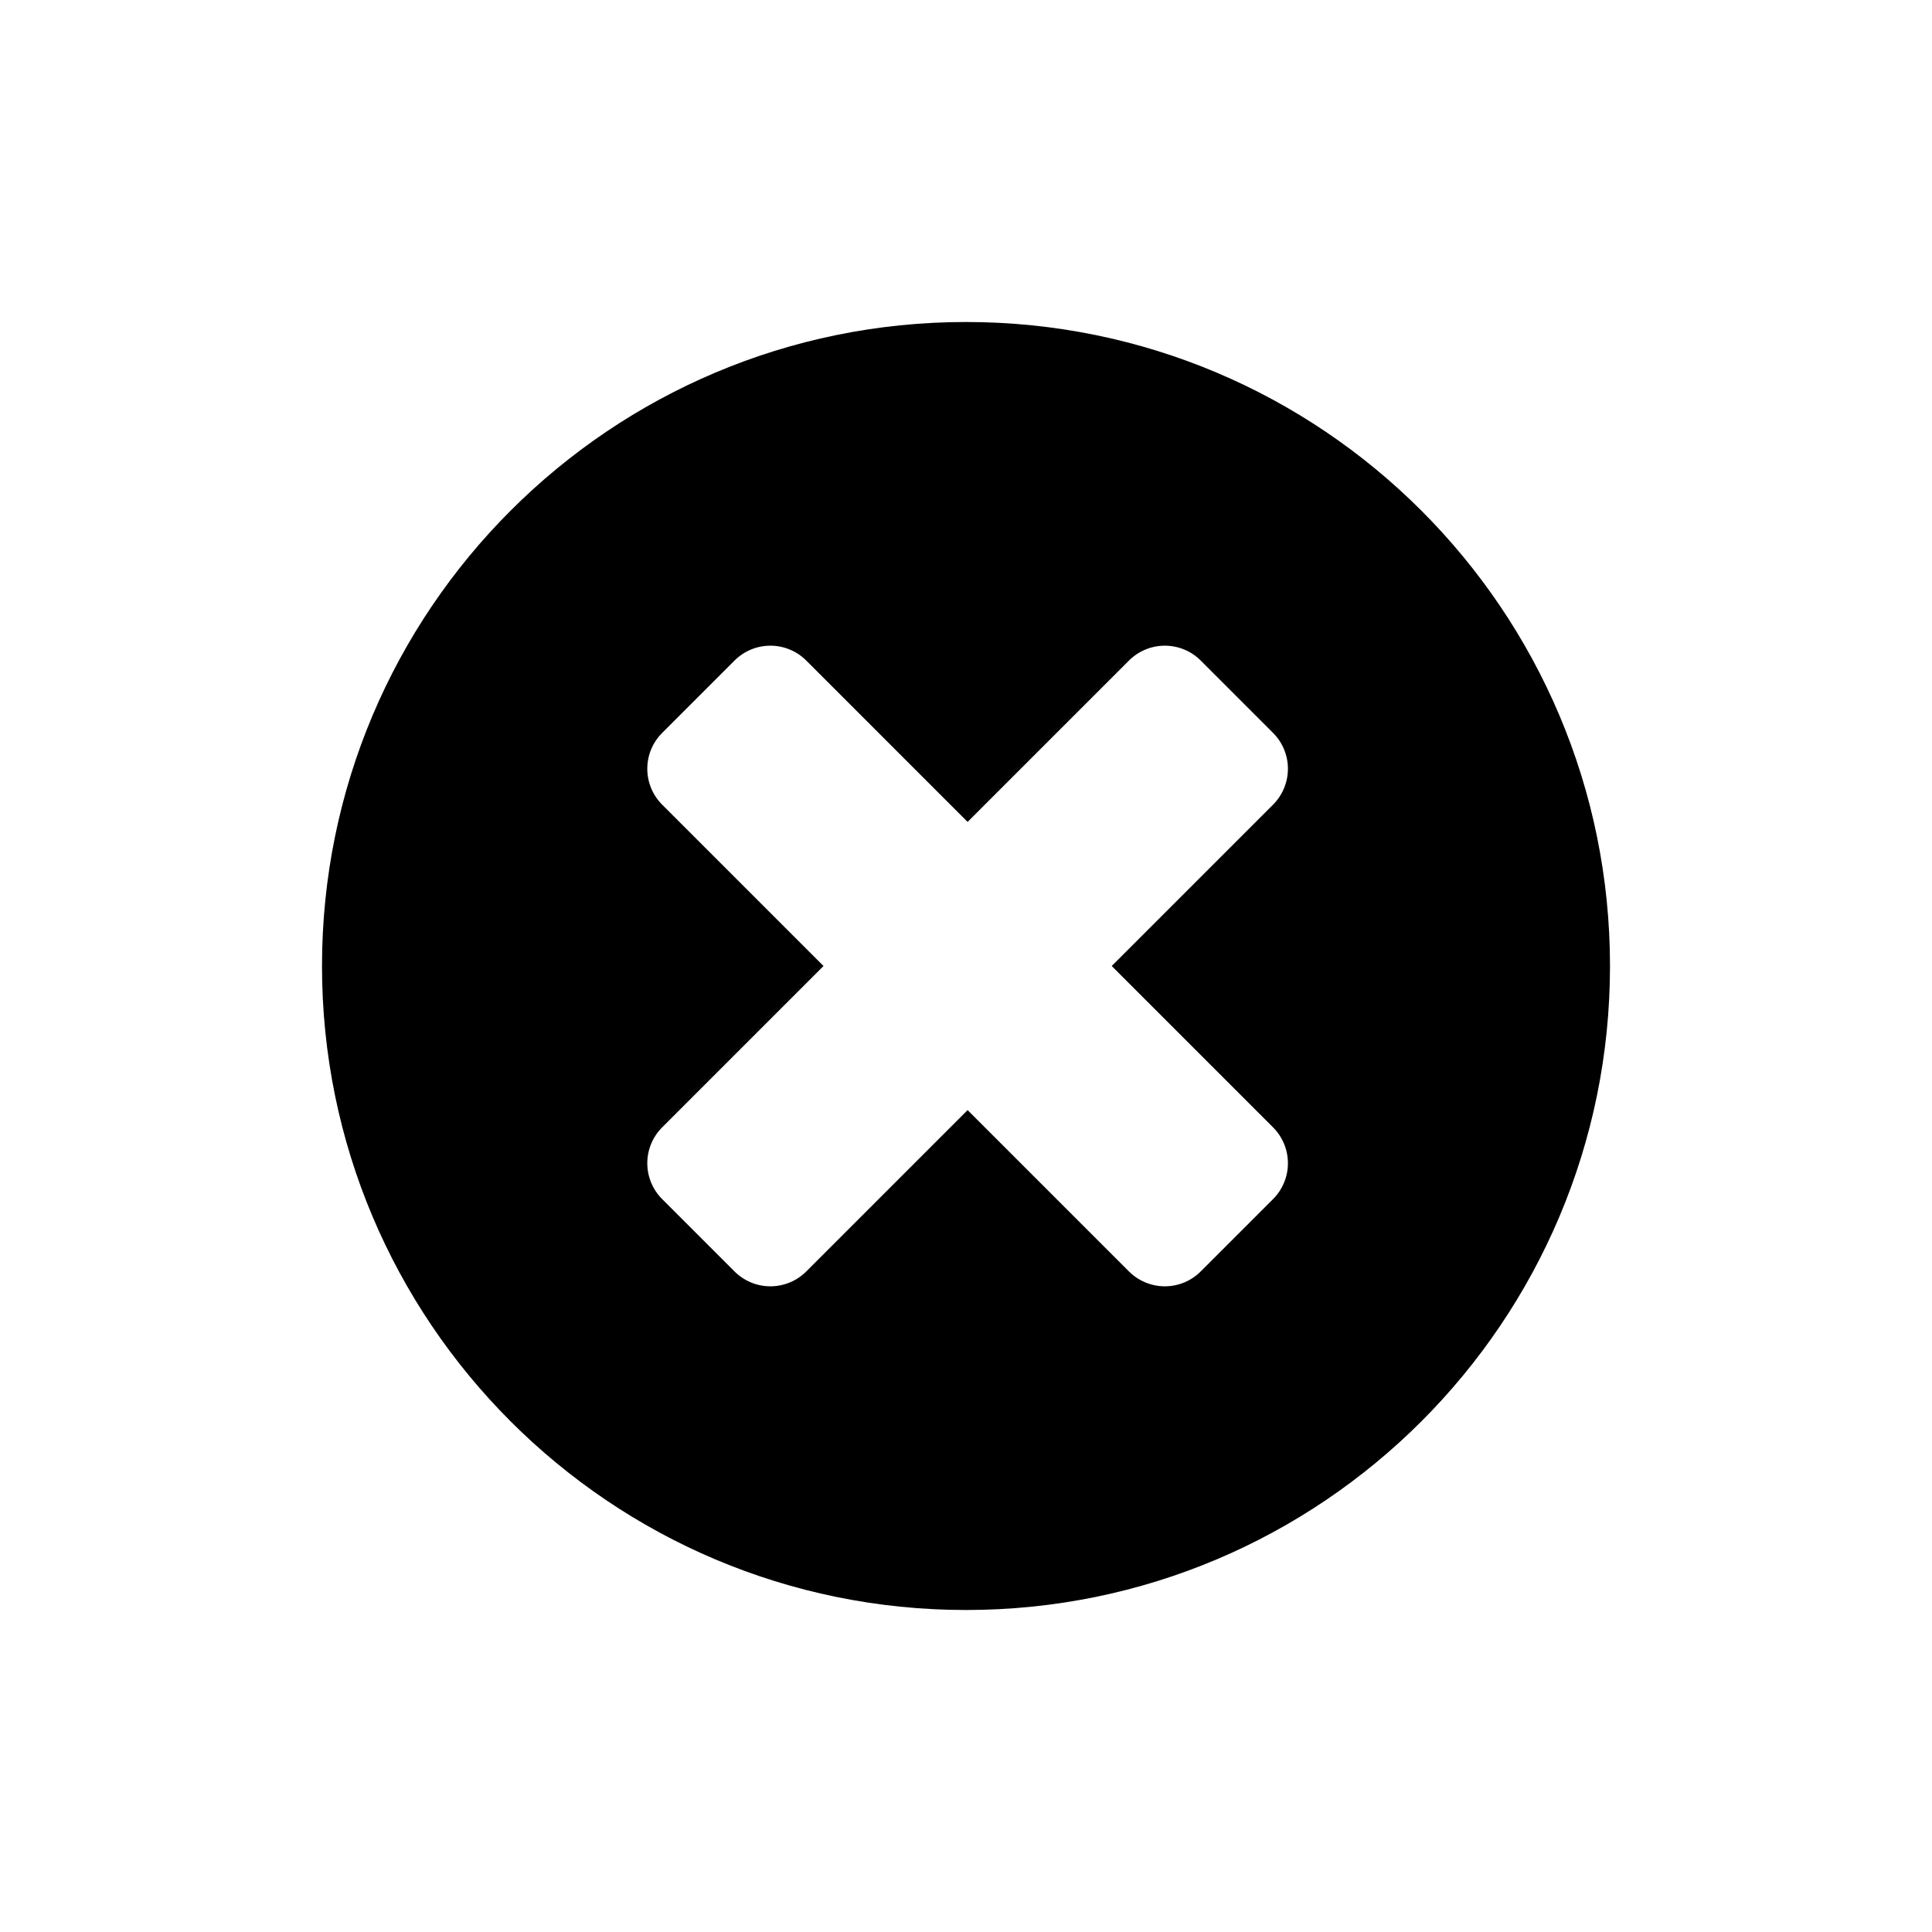
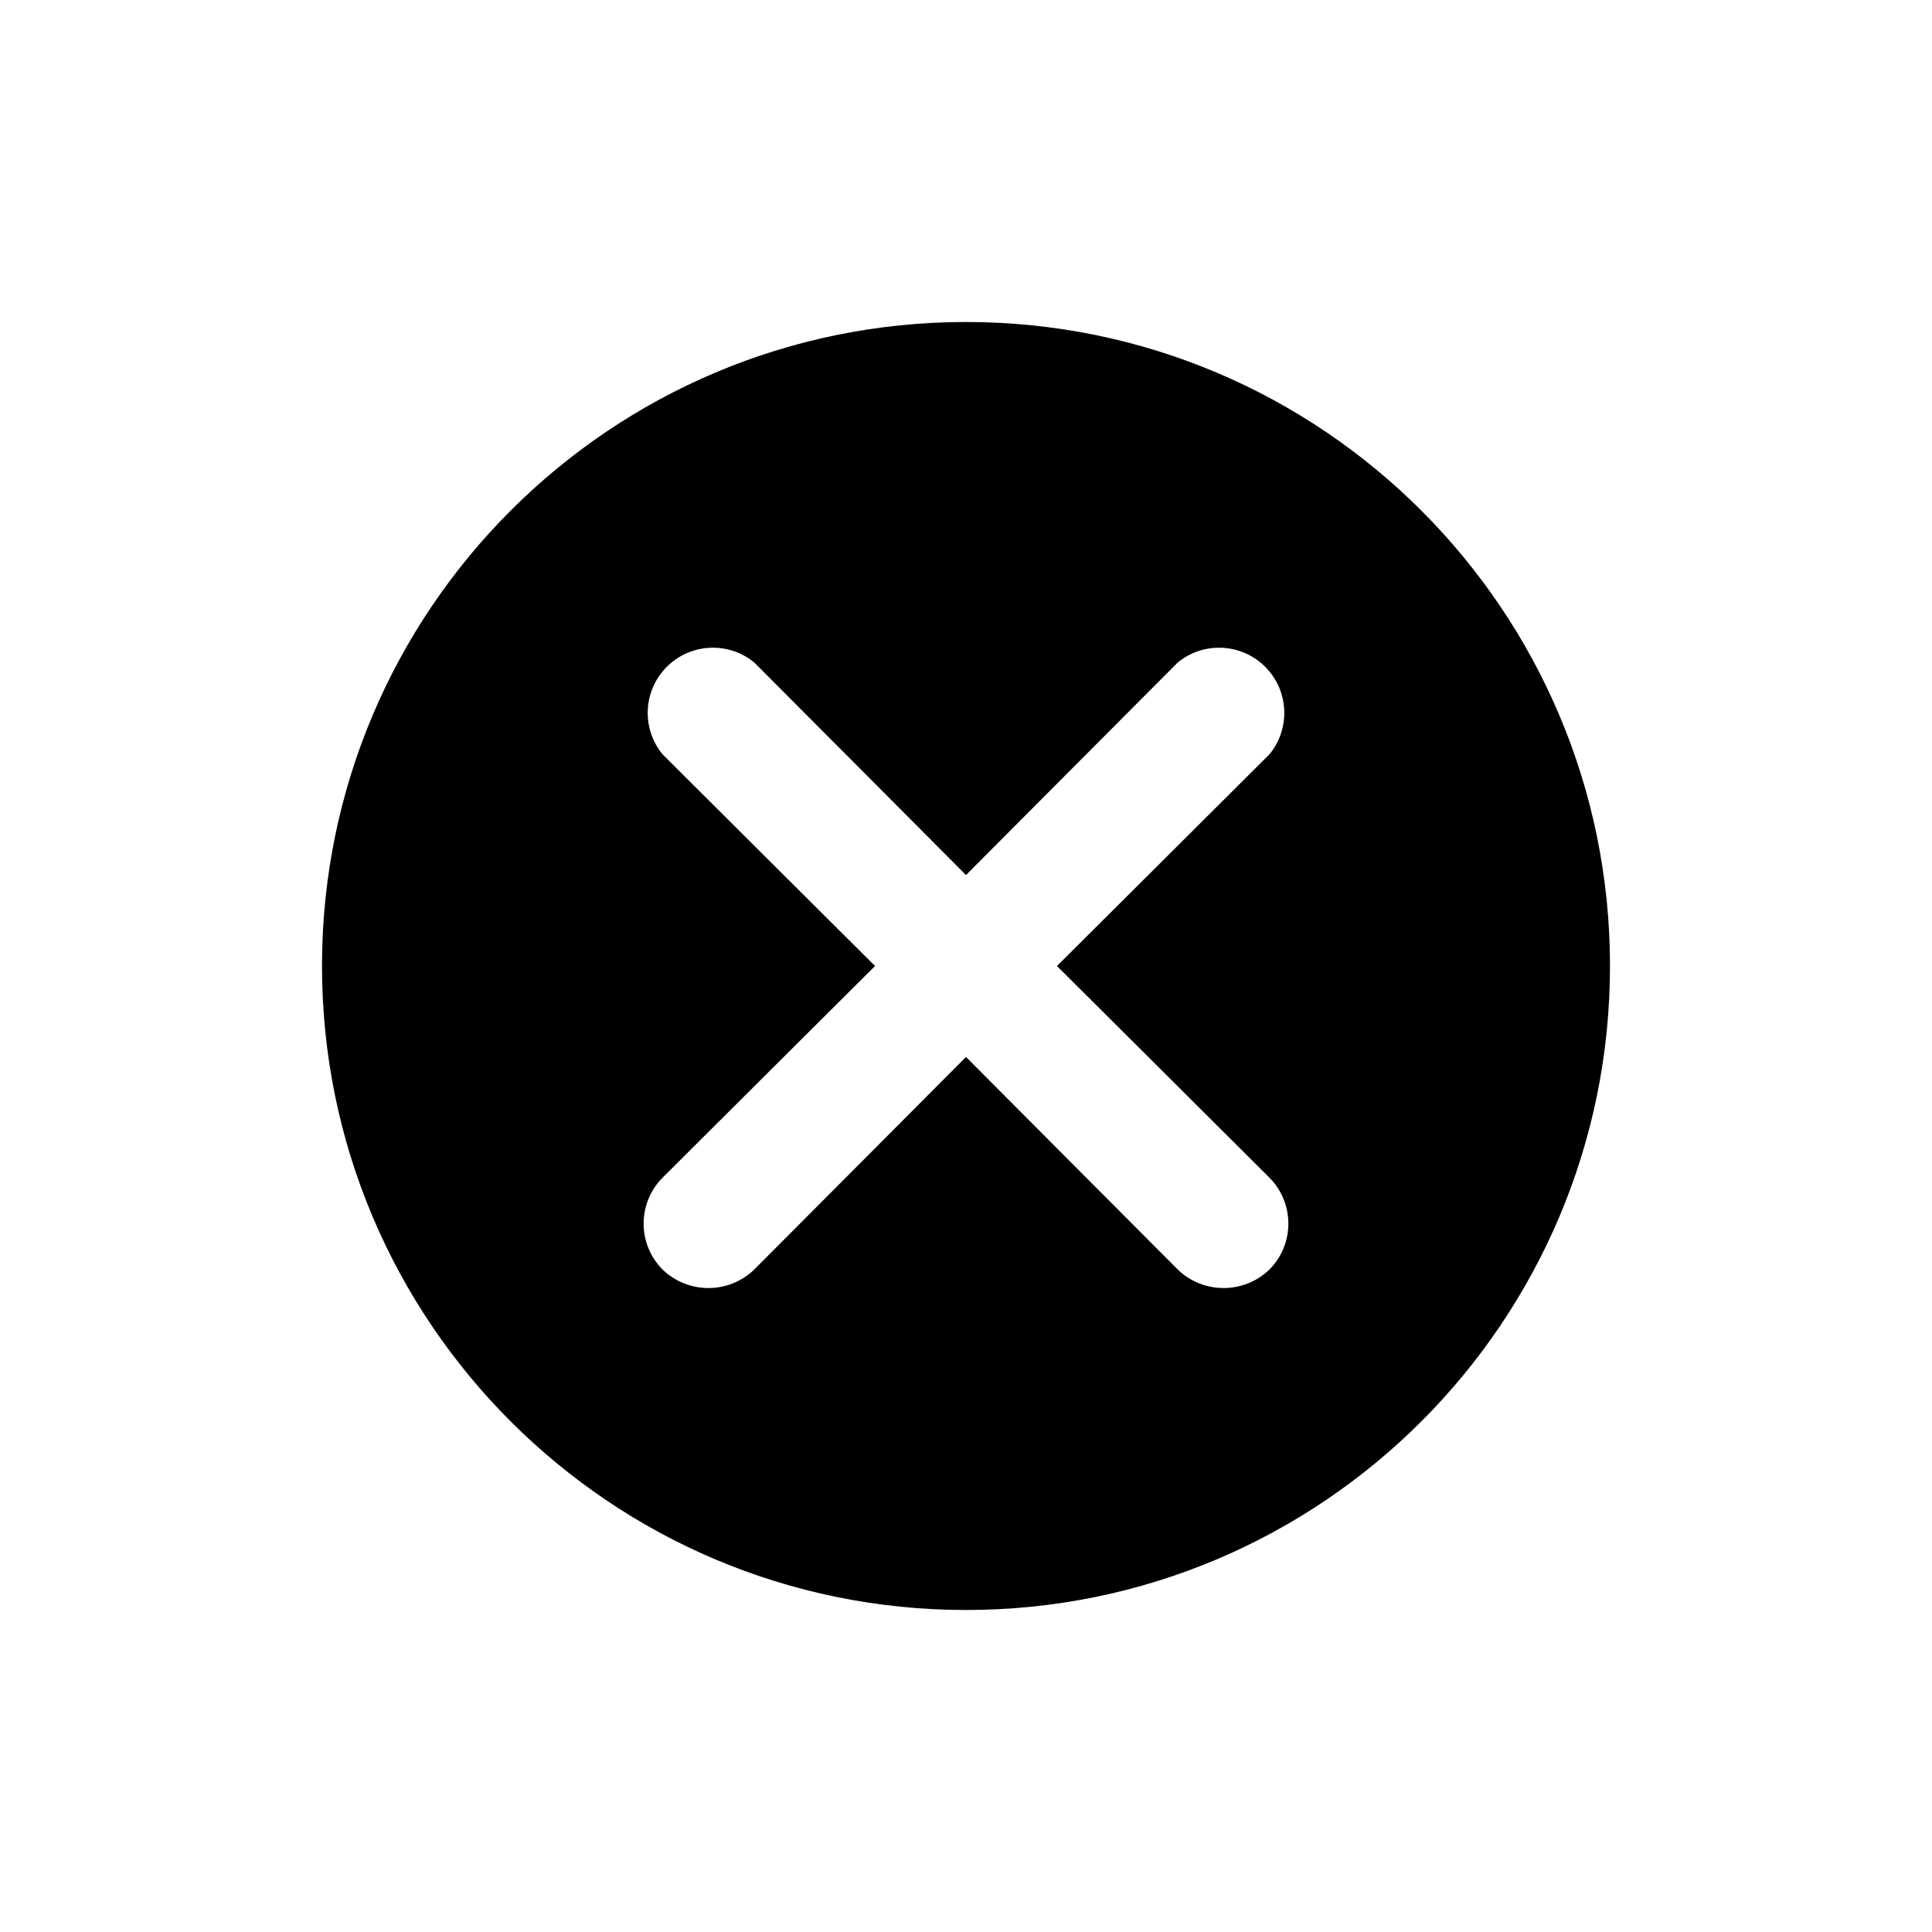
<svg xmlns="http://www.w3.org/2000/svg" id="Layer_1" data-name="Layer 1" viewBox="0 0 24 24">
-   <path d="M12,4a8,8,0,1,0,8,8A8,8,0,0,0,12,4Zm3.81,10a.63.63,0,0,1,0,.9l-.89.89a.63.63,0,0,1-.9,0l-2-2-2,2a.63.63,0,0,1-.9,0l-.89-.89a.63.63,0,0,1,0-.9l2-2-2-2a.63.63,0,0,1,0-.9l.89-.89a.63.63,0,0,1,.9,0l2,2,2-2a.63.63,0,0,1,.9,0l.89.89a.63.63,0,0,1,0,.9l-2,2Z" />
+   <path d="M12,4a8,8,0,1,0,8,8A8,8,0,0,0,12,4Zm3.77,10.63a.81.81,0,0,1,0,1.14.82.82,0,0,1-1.14,0L12,13.13,9.37,15.77a.82.82,0,0,1-1.14,0,.81.81,0,0,1,0-1.14L10.87,12,8.23,9.37A.81.81,0,0,1,9.37,8.23L12,10.87l2.63-2.64a.81.81,0,0,1,1.14,1.14L13.13,12Z" />
</svg>
